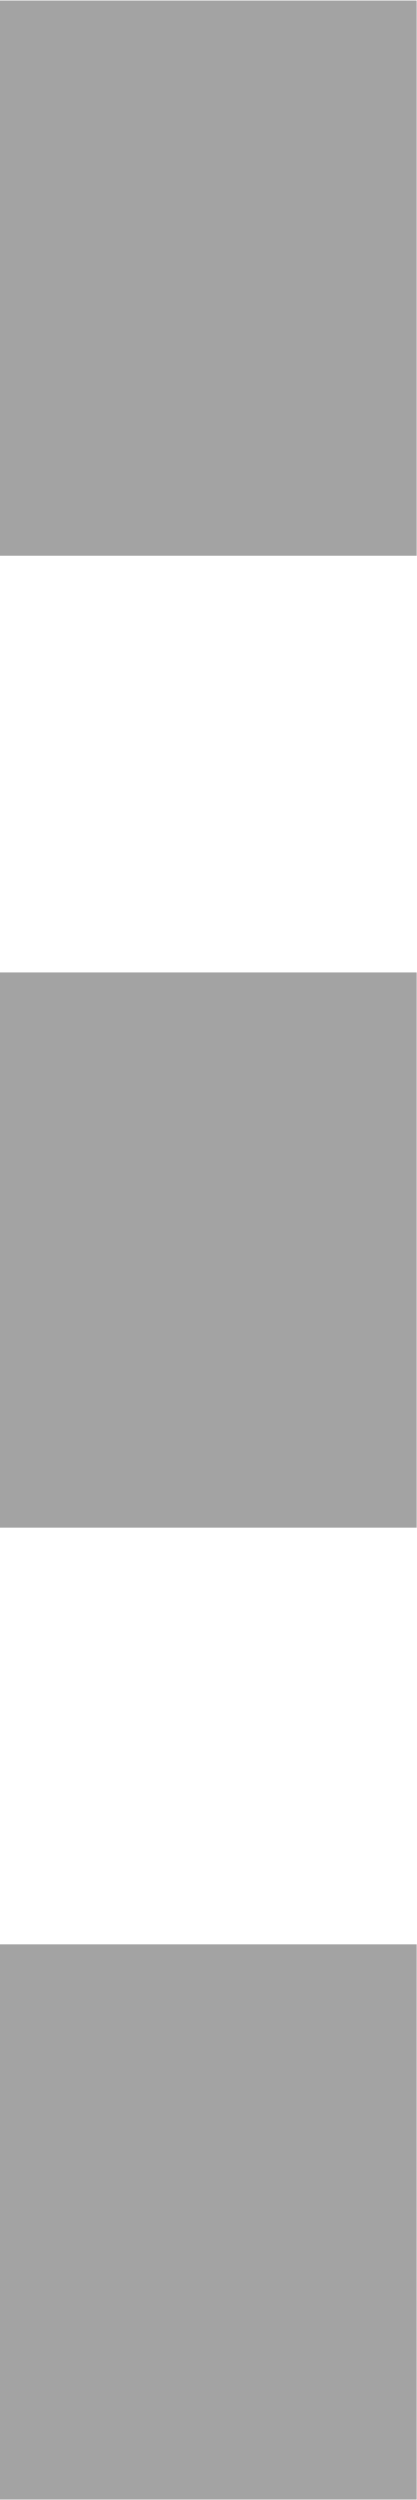
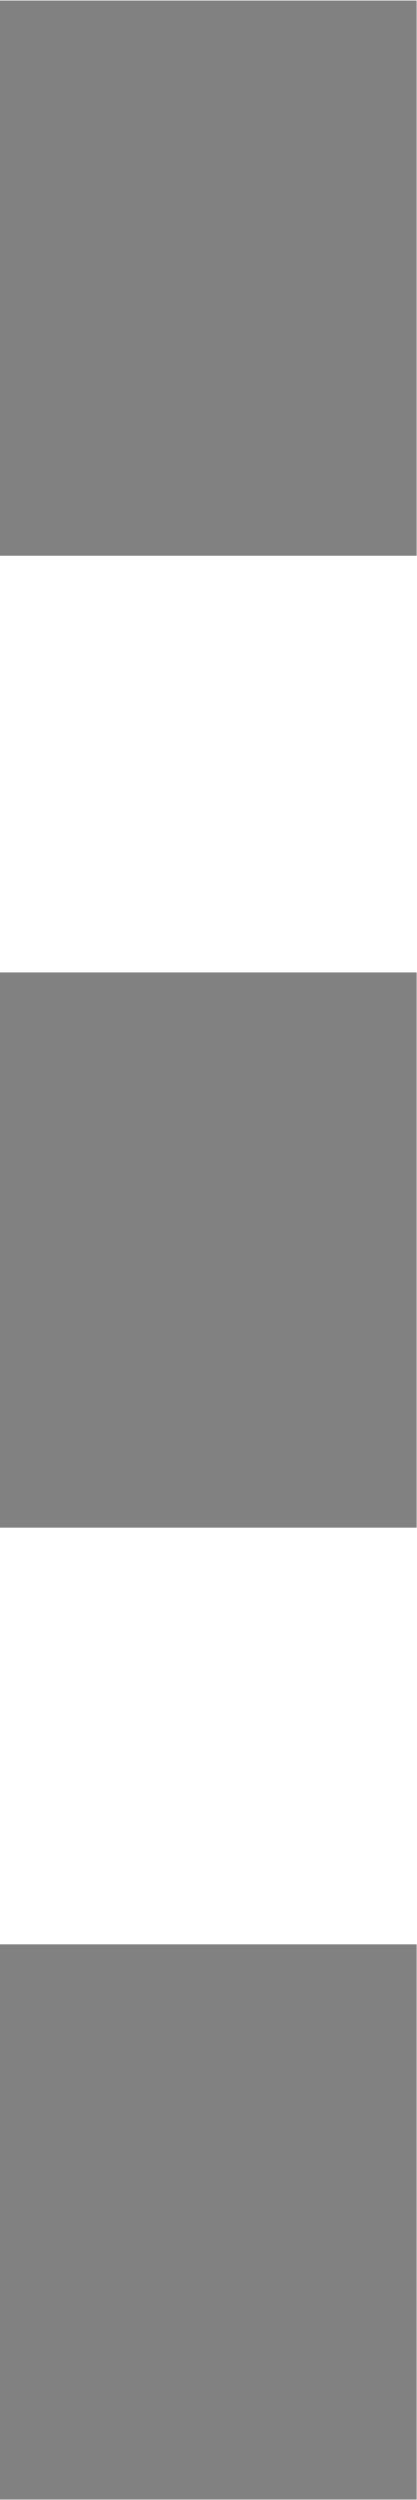
<svg xmlns="http://www.w3.org/2000/svg" xmlns:xlink="http://www.w3.org/1999/xlink" width="3" height="18" viewBox="0 0 0.794 4.762" version="1.1" id="svg1">
  <defs id="defs1" />
  <g id="layer1">
-     <rect style="fill:#000000;fill-opacity:0.36;stroke:none;stroke-width:0.265;stroke-linecap:round;stroke-linejoin:round" id="rect1" width="0.794" height="1.058" x="-7.611626e-09" y="0" />
-     <use x="0" y="0" xlink:href="#rect1" id="use1" transform="translate(0,1.852083)" />
-     <use x="0" y="0" xlink:href="#rect1" id="use2" transform="translate(0,3.704166)" />
+     <rect style="fill:#818181;fill-opacity:1;stroke:none;stroke-width:0.265;stroke-linecap:round;stroke-linejoin:round" id="rect1" width="0.794" height="1.058" x="-7.611626e-09" y="0" />
+     <use x="0" y="0" xlink:href="#rect1" id="use1" transform="translate(0,1.852083)" style="fill:#818181;fill-opacity:1" />
+     <use x="0" y="0" xlink:href="#rect1" id="use2" transform="translate(0,3.704166)" style="fill:#818181;fill-opacity:1" />
  </g>
</svg>
